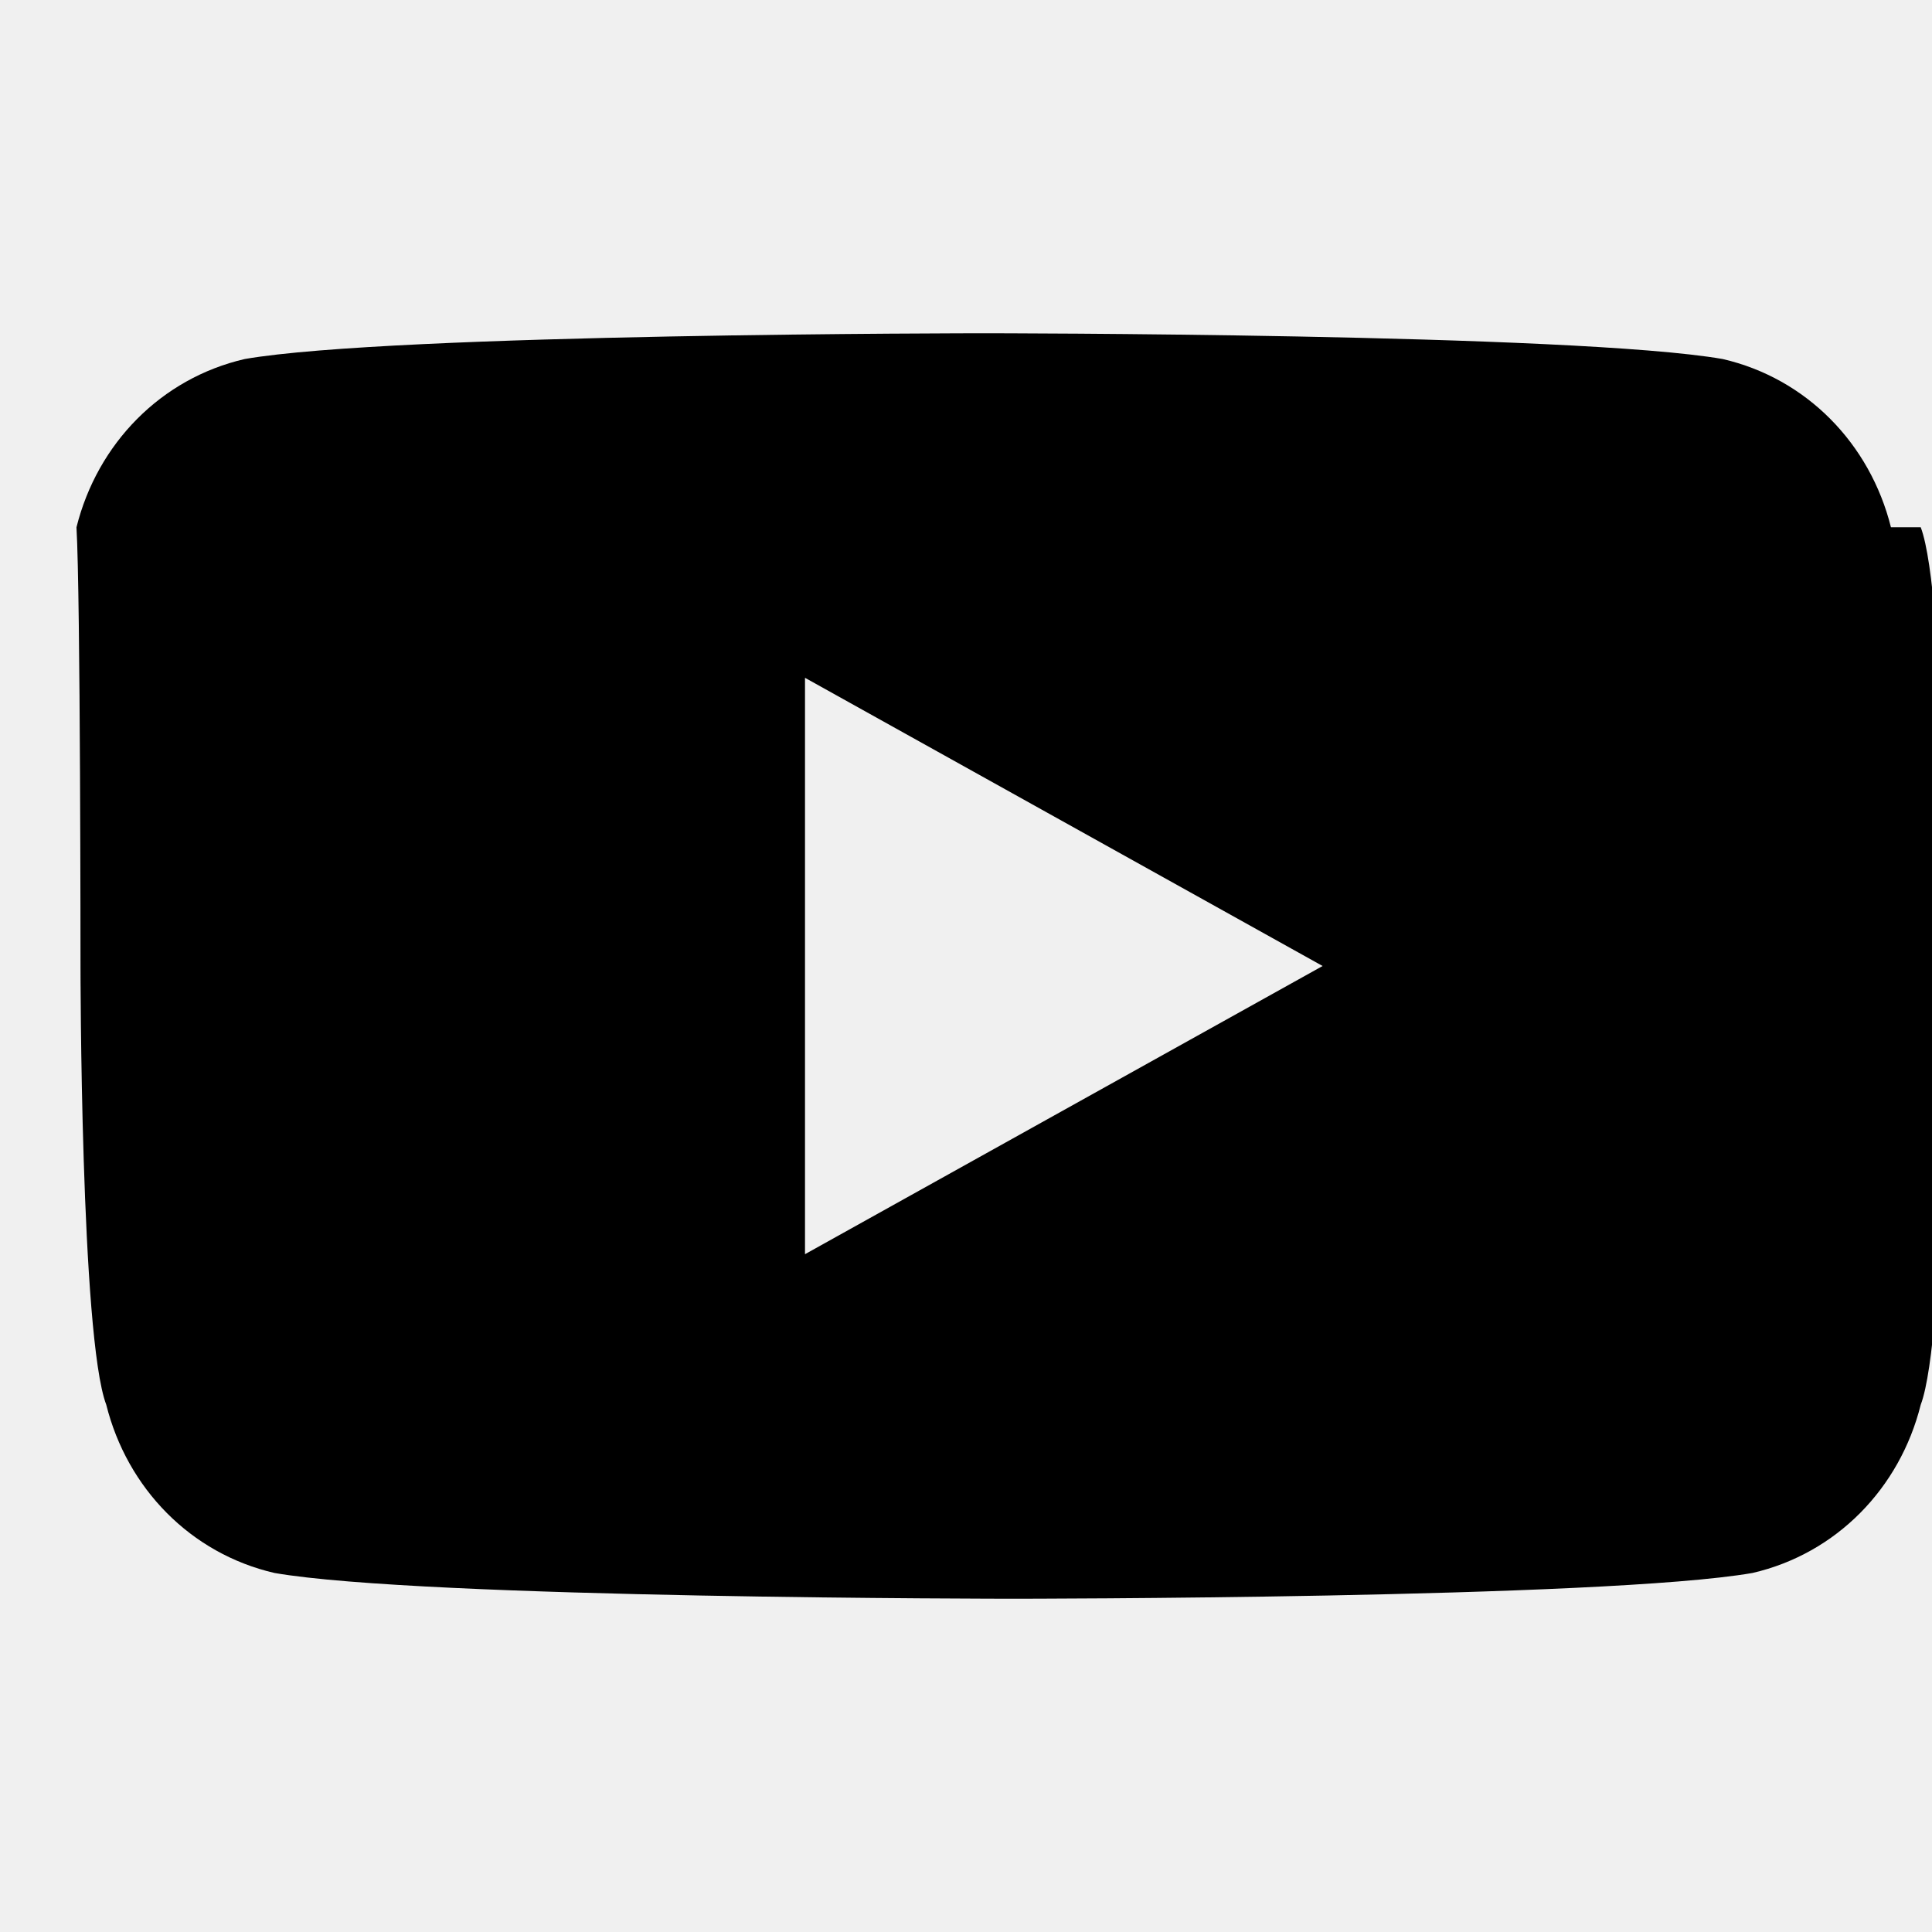
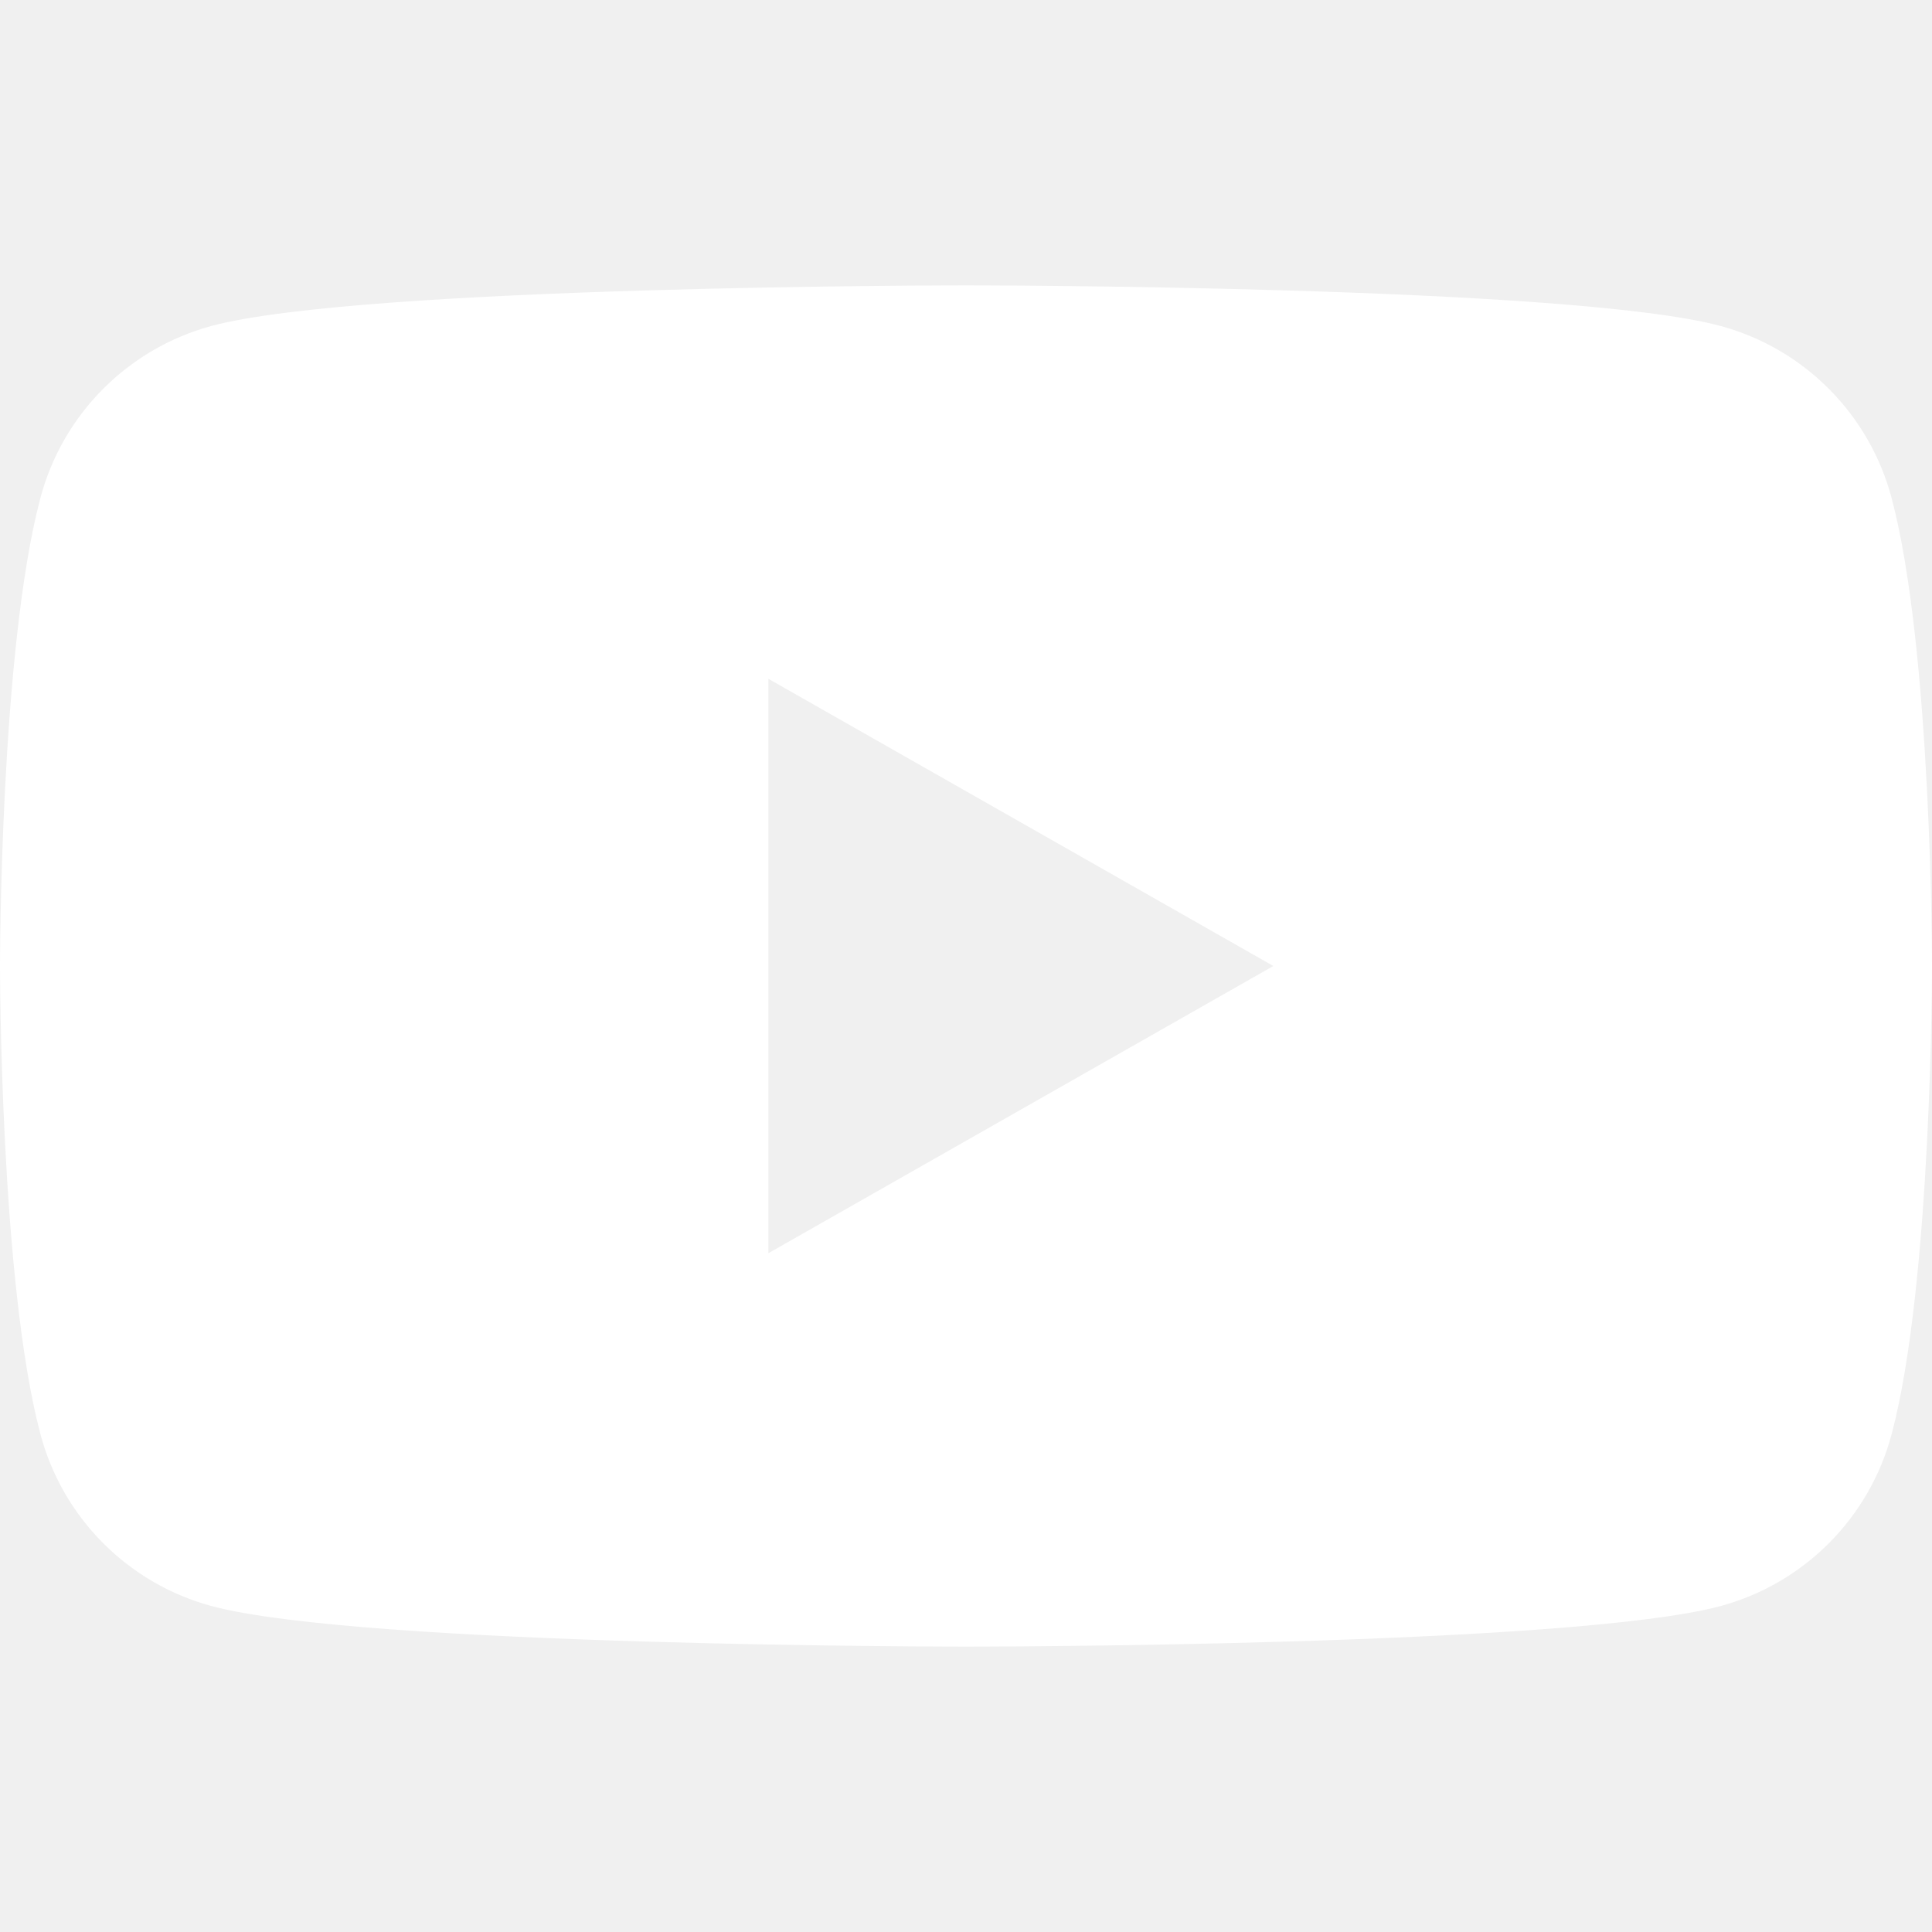
- <svg xmlns="http://www.w3.org/2000/svg" viewBox="0 0 24 24" fill="currentColor">
-   <path d="M23.49 6.55c-.26-1.04-1.05-1.85-2.09-2.09-1.84-.32-9.18-.32-9.18-.32s-7.34 0-9.18.32c-1.04.24-1.83 1.05-2.09 2.09C1 7.39 1 12 1 12s0 4.61.32 5.45c.26 1.04 1.05 1.85 2.09 2.09 1.84.32 9.18.32 9.18.32s7.34 0 9.18-.32c1.04-.24 1.83-1.05 2.09-2.09.32-.84.32-5.45.32-5.45s0-4.61-.32-5.45zM10 15.58V8.42l6.43 3.58L10 15.58z" />
+ <svg xmlns="http://www.w3.org/2000/svg" role="img" viewBox="0 0 24 24" fill="white">
+   <path d="M23.498 6.186a3.016 3.016 0 0 0-2.122-2.136C19.505 3.545 12 3.545 12 3.545s-7.505 0-9.377.505A3.017 3.017 0 0 0 .502 6.186C0 8.07 0 12 0 12s0 3.93.502 5.814a3.016 3.016 0 0 0 2.122 2.136c1.871.505 9.376.505 9.376.505s7.505 0 9.377-.505a3.015 3.015 0 0 0 2.122-2.136C24 15.93 24 12 24 12s0-3.93-.502-5.814zM9.545 15.568V8.432L15.818 12l-6.273 3.568z" />
</svg>
